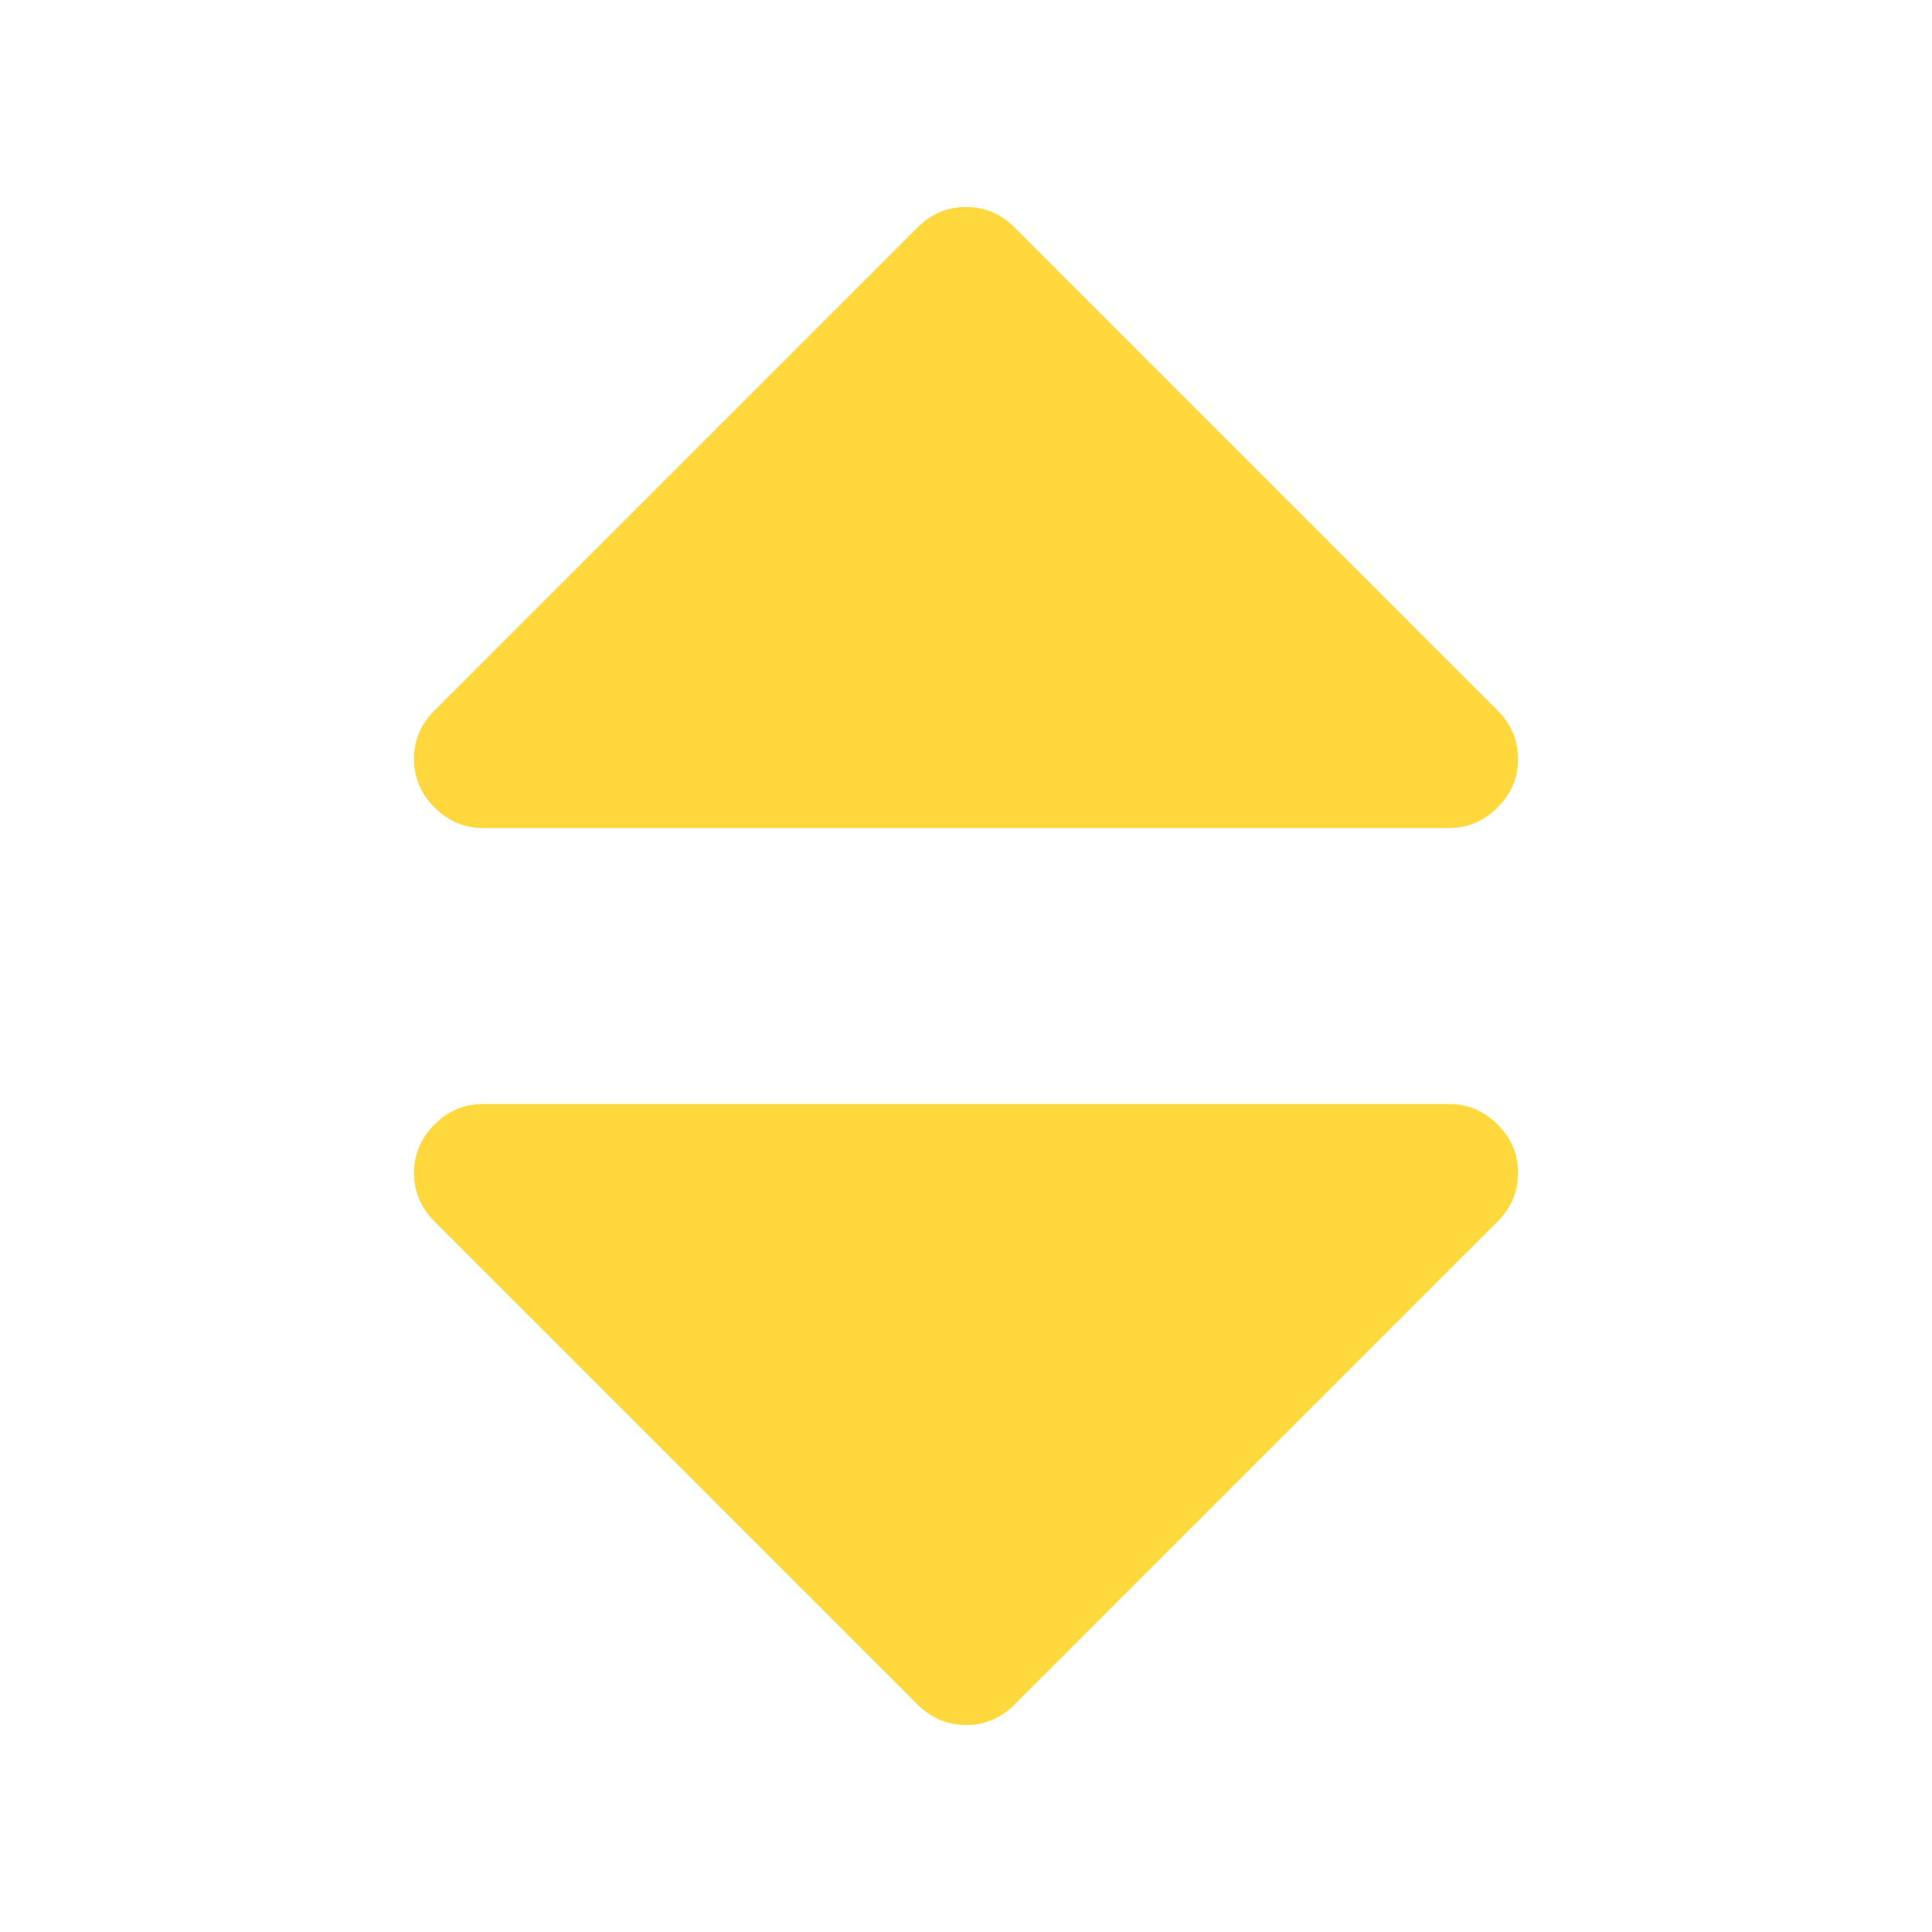
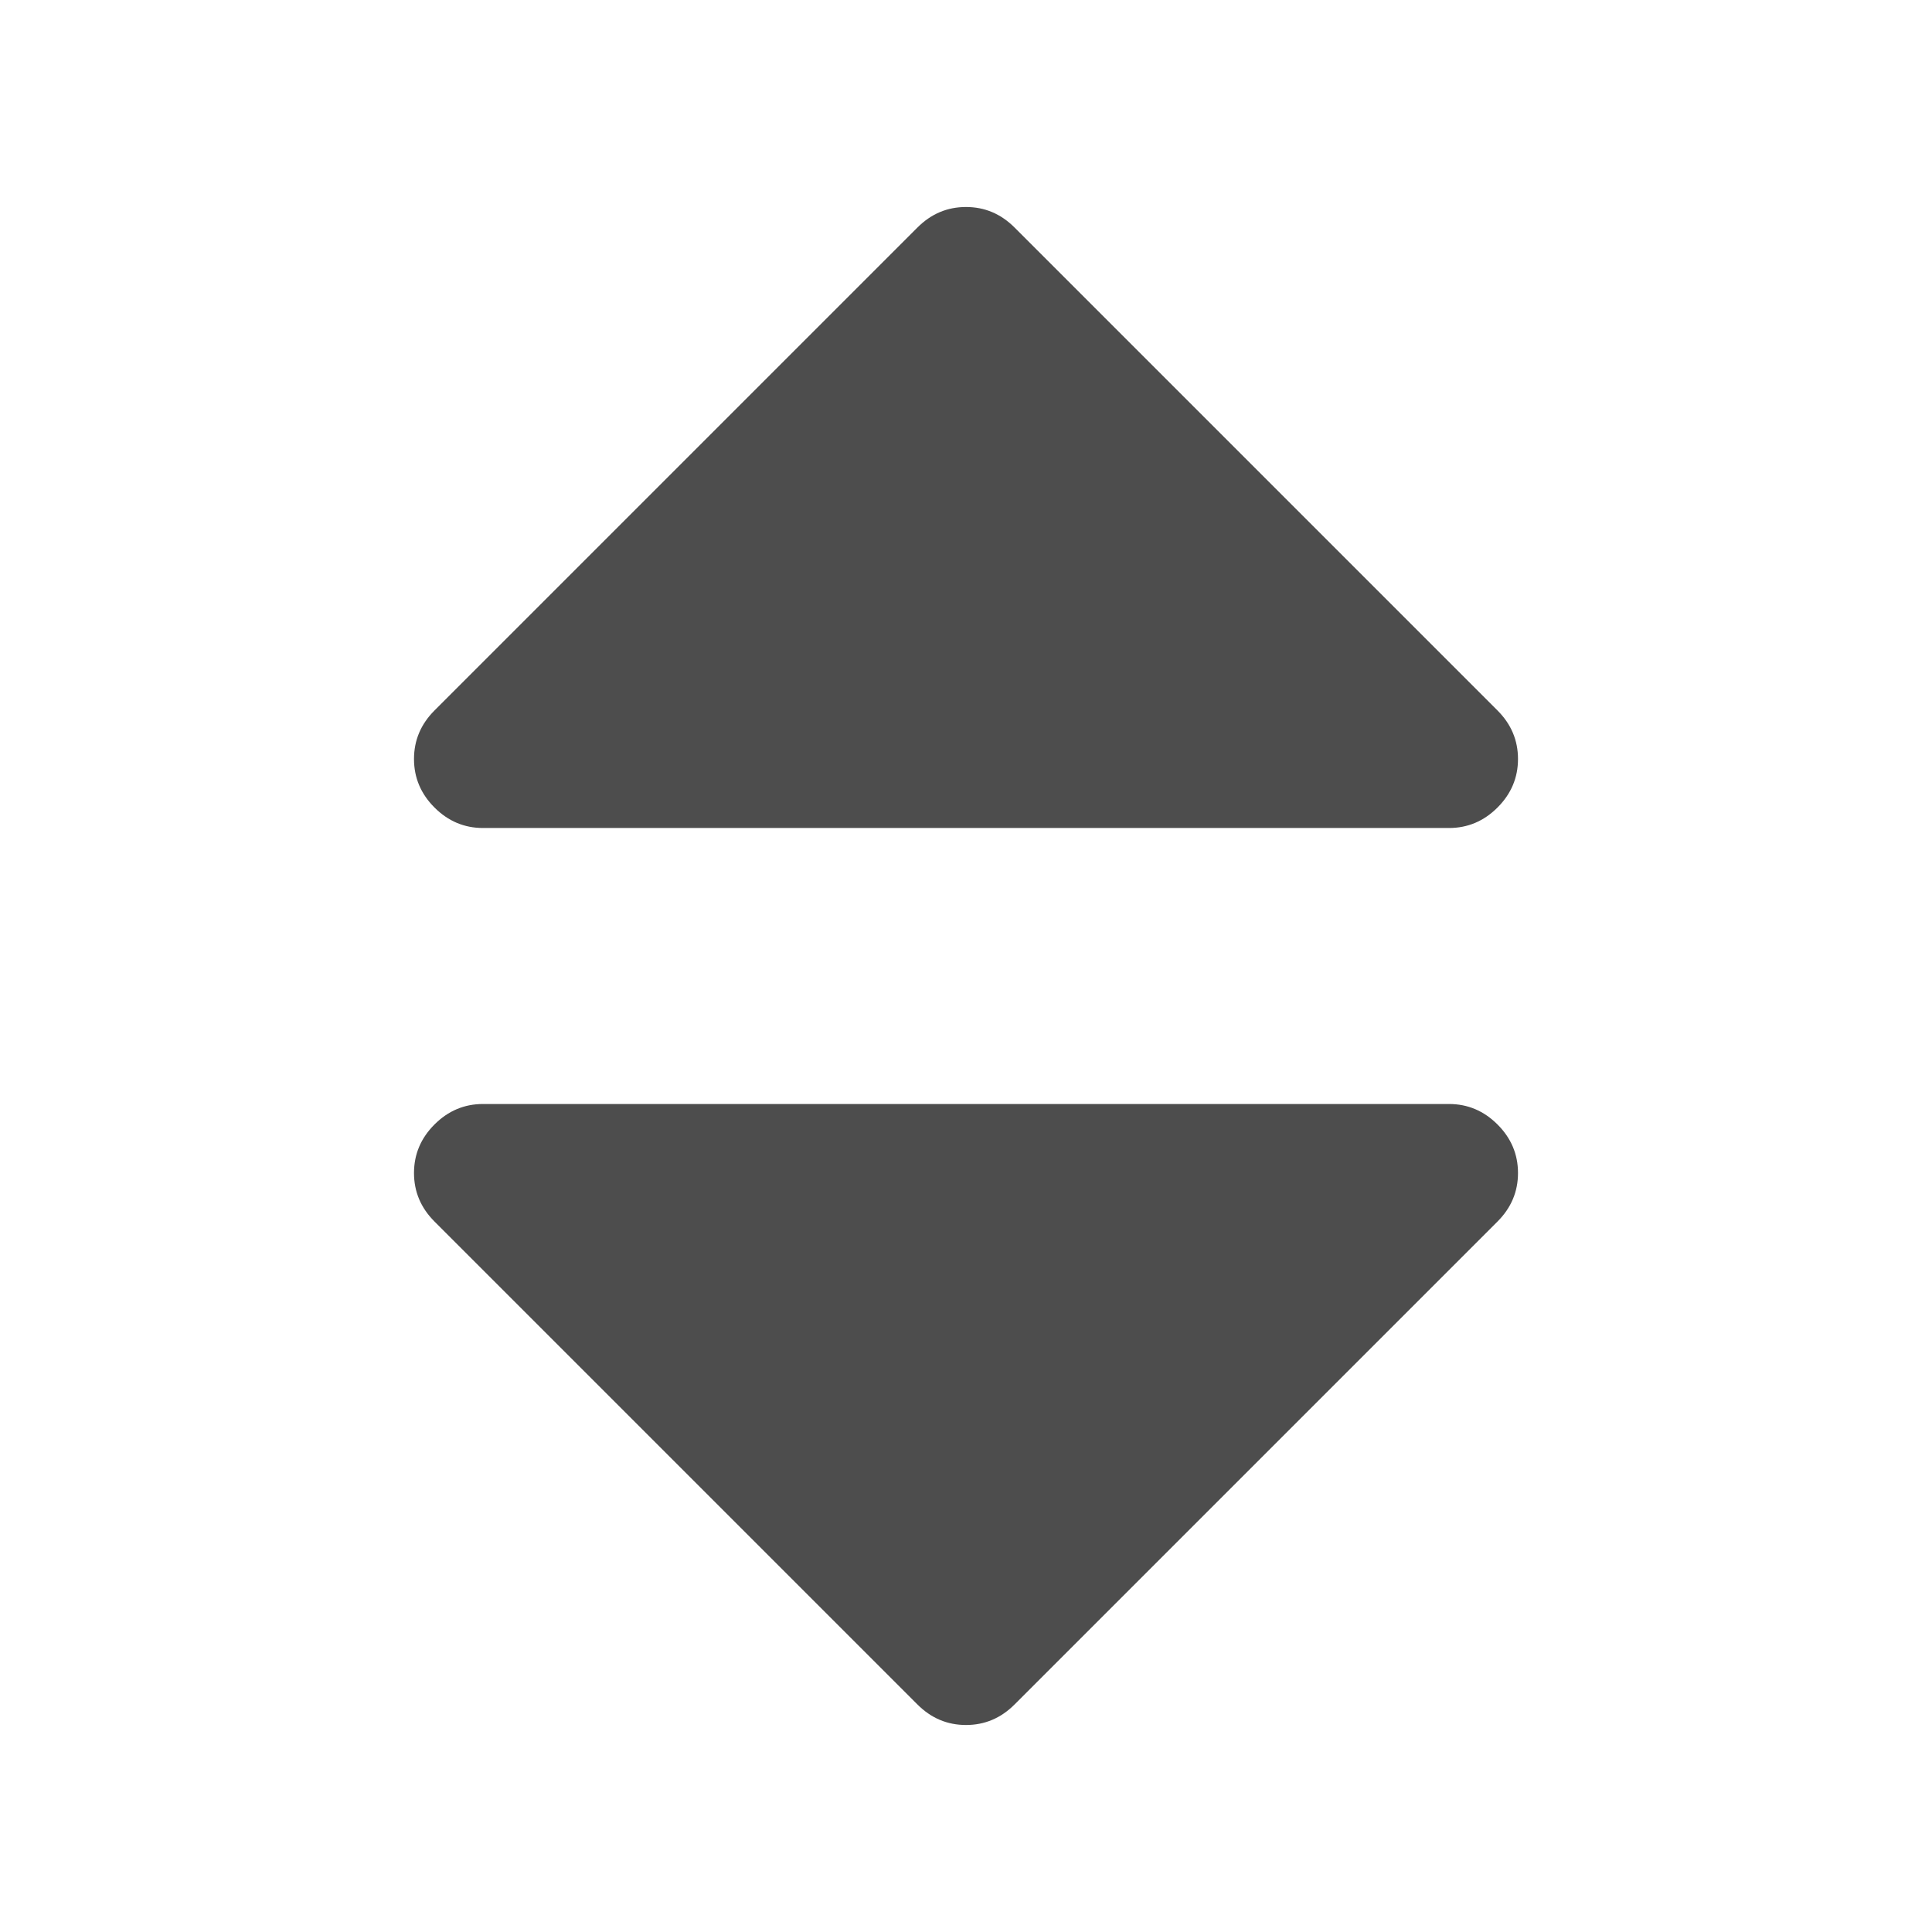
<svg xmlns="http://www.w3.org/2000/svg" width="1792" height="1792" viewBox="0 0 1792 1792">
-   <path d="M1408 1088q0 26-19 45l-448 448q-19 19-45 19t-45-19l-448-448q-19-19-19-45t19-45 45-19h896q26 0 45 19t19 45zm0-384q0 26-19 45t-45 19h-896q-26 0-45-19t-19-45 19-45l448-448q19-19 45-19t45 19l448 448q19 19 19 45z" fill="#fed83d" />
+   <path d="M1408 1088q0 26-19 45l-448 448q-19 19-45 19t-45-19l-448-448q-19-19-19-45t19-45 45-19h896q26 0 45 19t19 45zm0-384q0 26-19 45t-45 19h-896q-26 0-45-19t-19-45 19-45l448-448q19-19 45-19t45 19l448 448q19 19 19 45z" fill="#4D4D4D" />
</svg>
